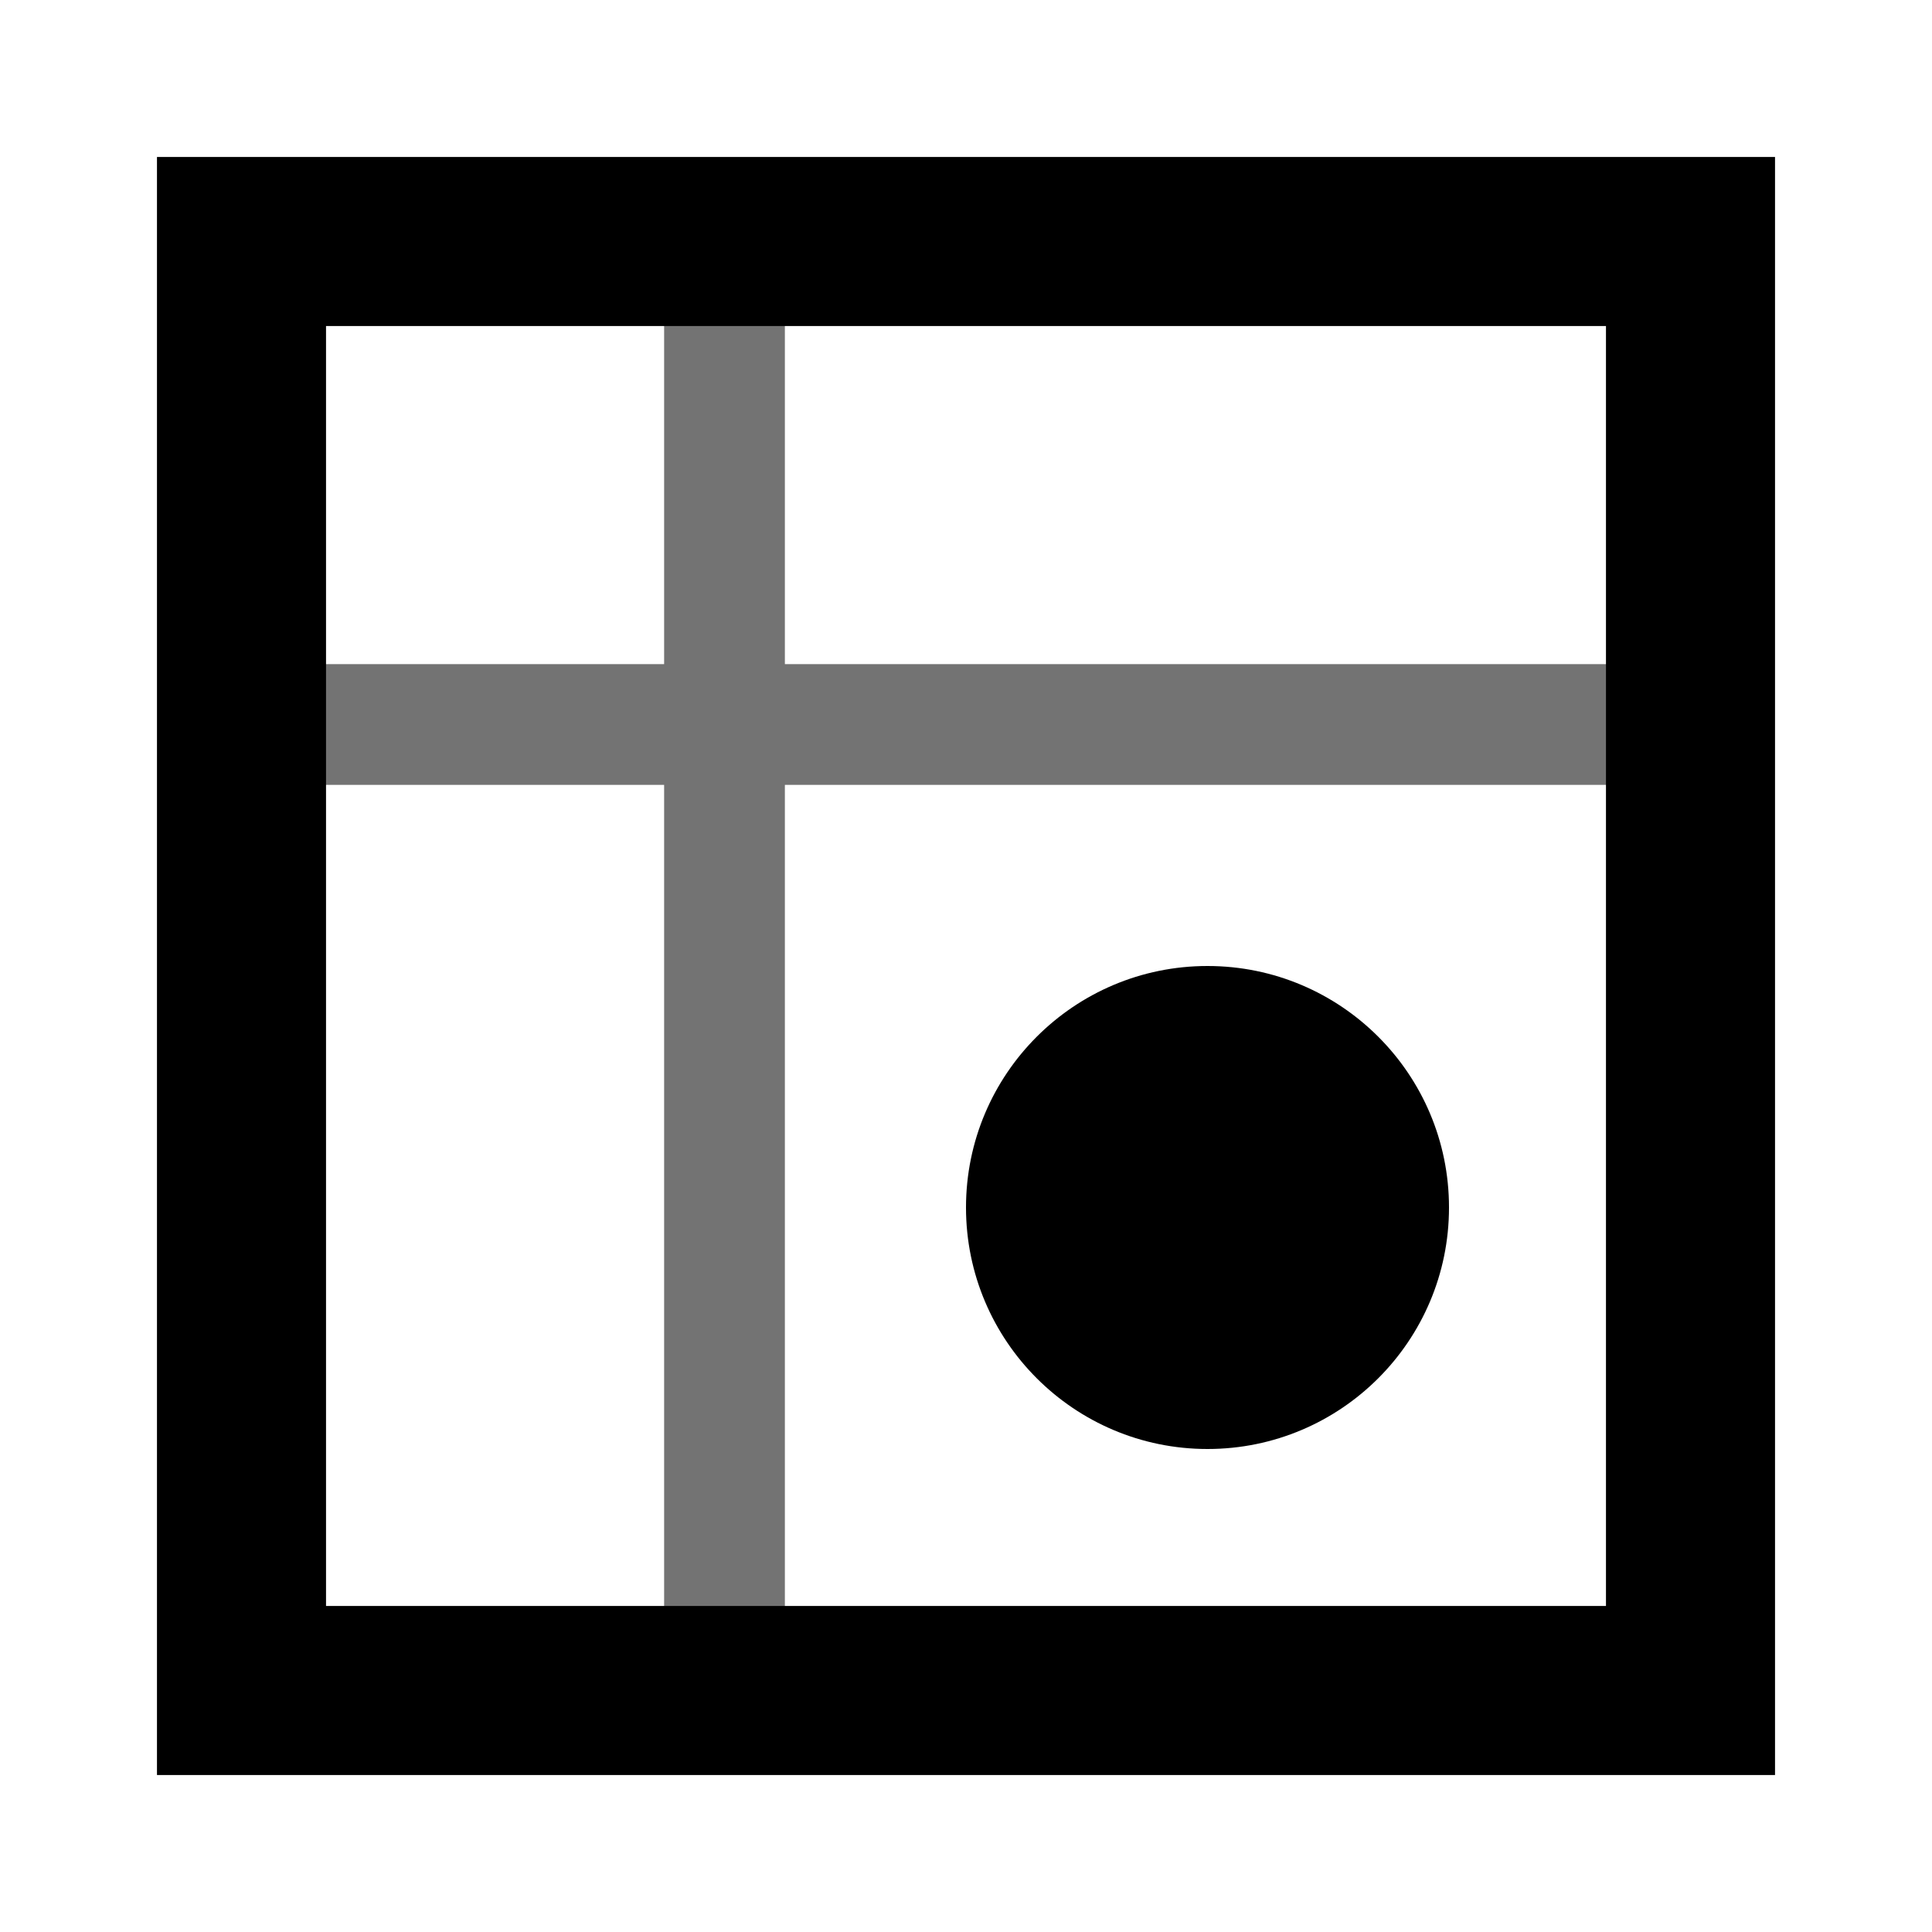
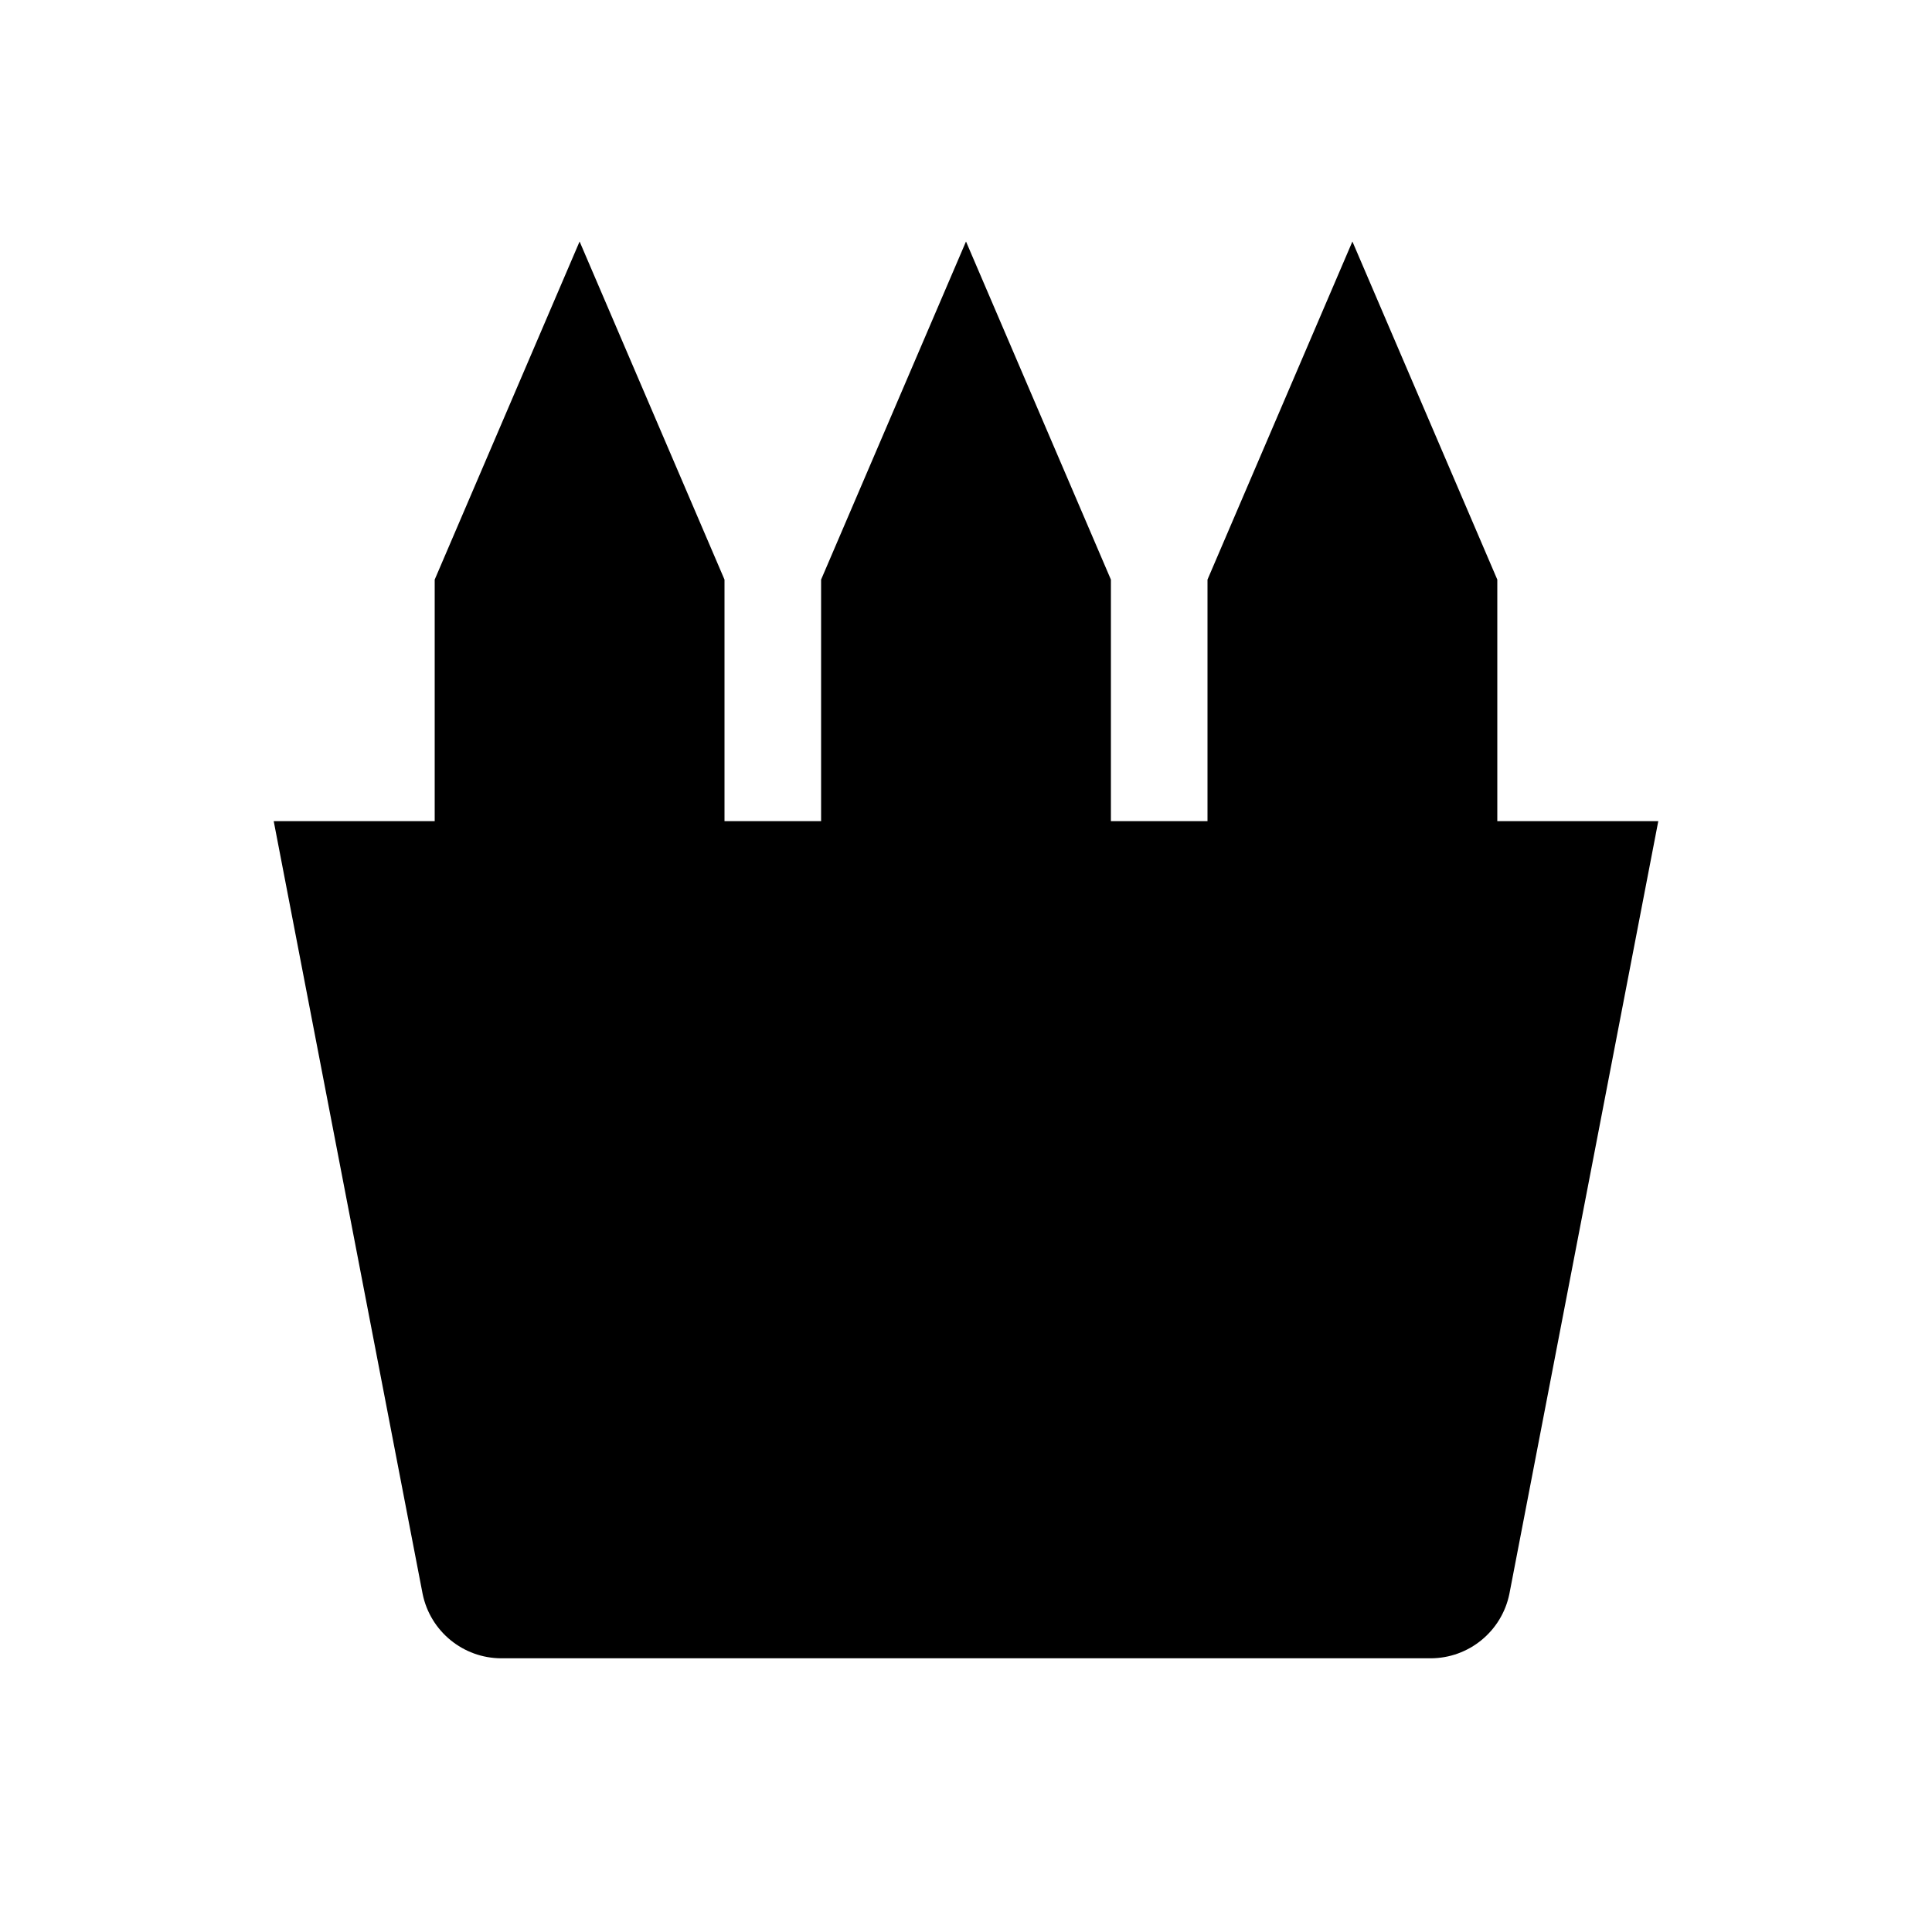
- <svg xmlns="http://www.w3.org/2000/svg" viewBox="0 0 16 16" width="16" height="16">
-   <path d="M2 2h12v12H2z" fill="none" stroke="#000" stroke-width="1.4" />
-   <path d="M2 6h12M6 2v12" stroke="#000" stroke-width="1" opacity=".55" />
-   <circle cx="10" cy="10" r="2" fill="#000" />
+ <svg xmlns="http://www.w3.org/2000/svg" viewBox="0 0 24 24" width="16" height="16">
+   <g fill="#000000">
+     <path d="M5.4 11.5V7.2L7.2 3l1.8 4.2v4.3z" />
+     <path d="M10.2 11.5V7.2L12 3l1.8 4.2v4.3z" />
+     <path d="M15 11.5V7.2L16.8 3l1.8 4.2v4.3z" />
+     <path d="M3.4 10.2h17.2l-1.85 9.6a1 1 0 0 1-.98.8H6.23a1 1 0 0 1-.98-.8z" />
+   </g>
</svg>
